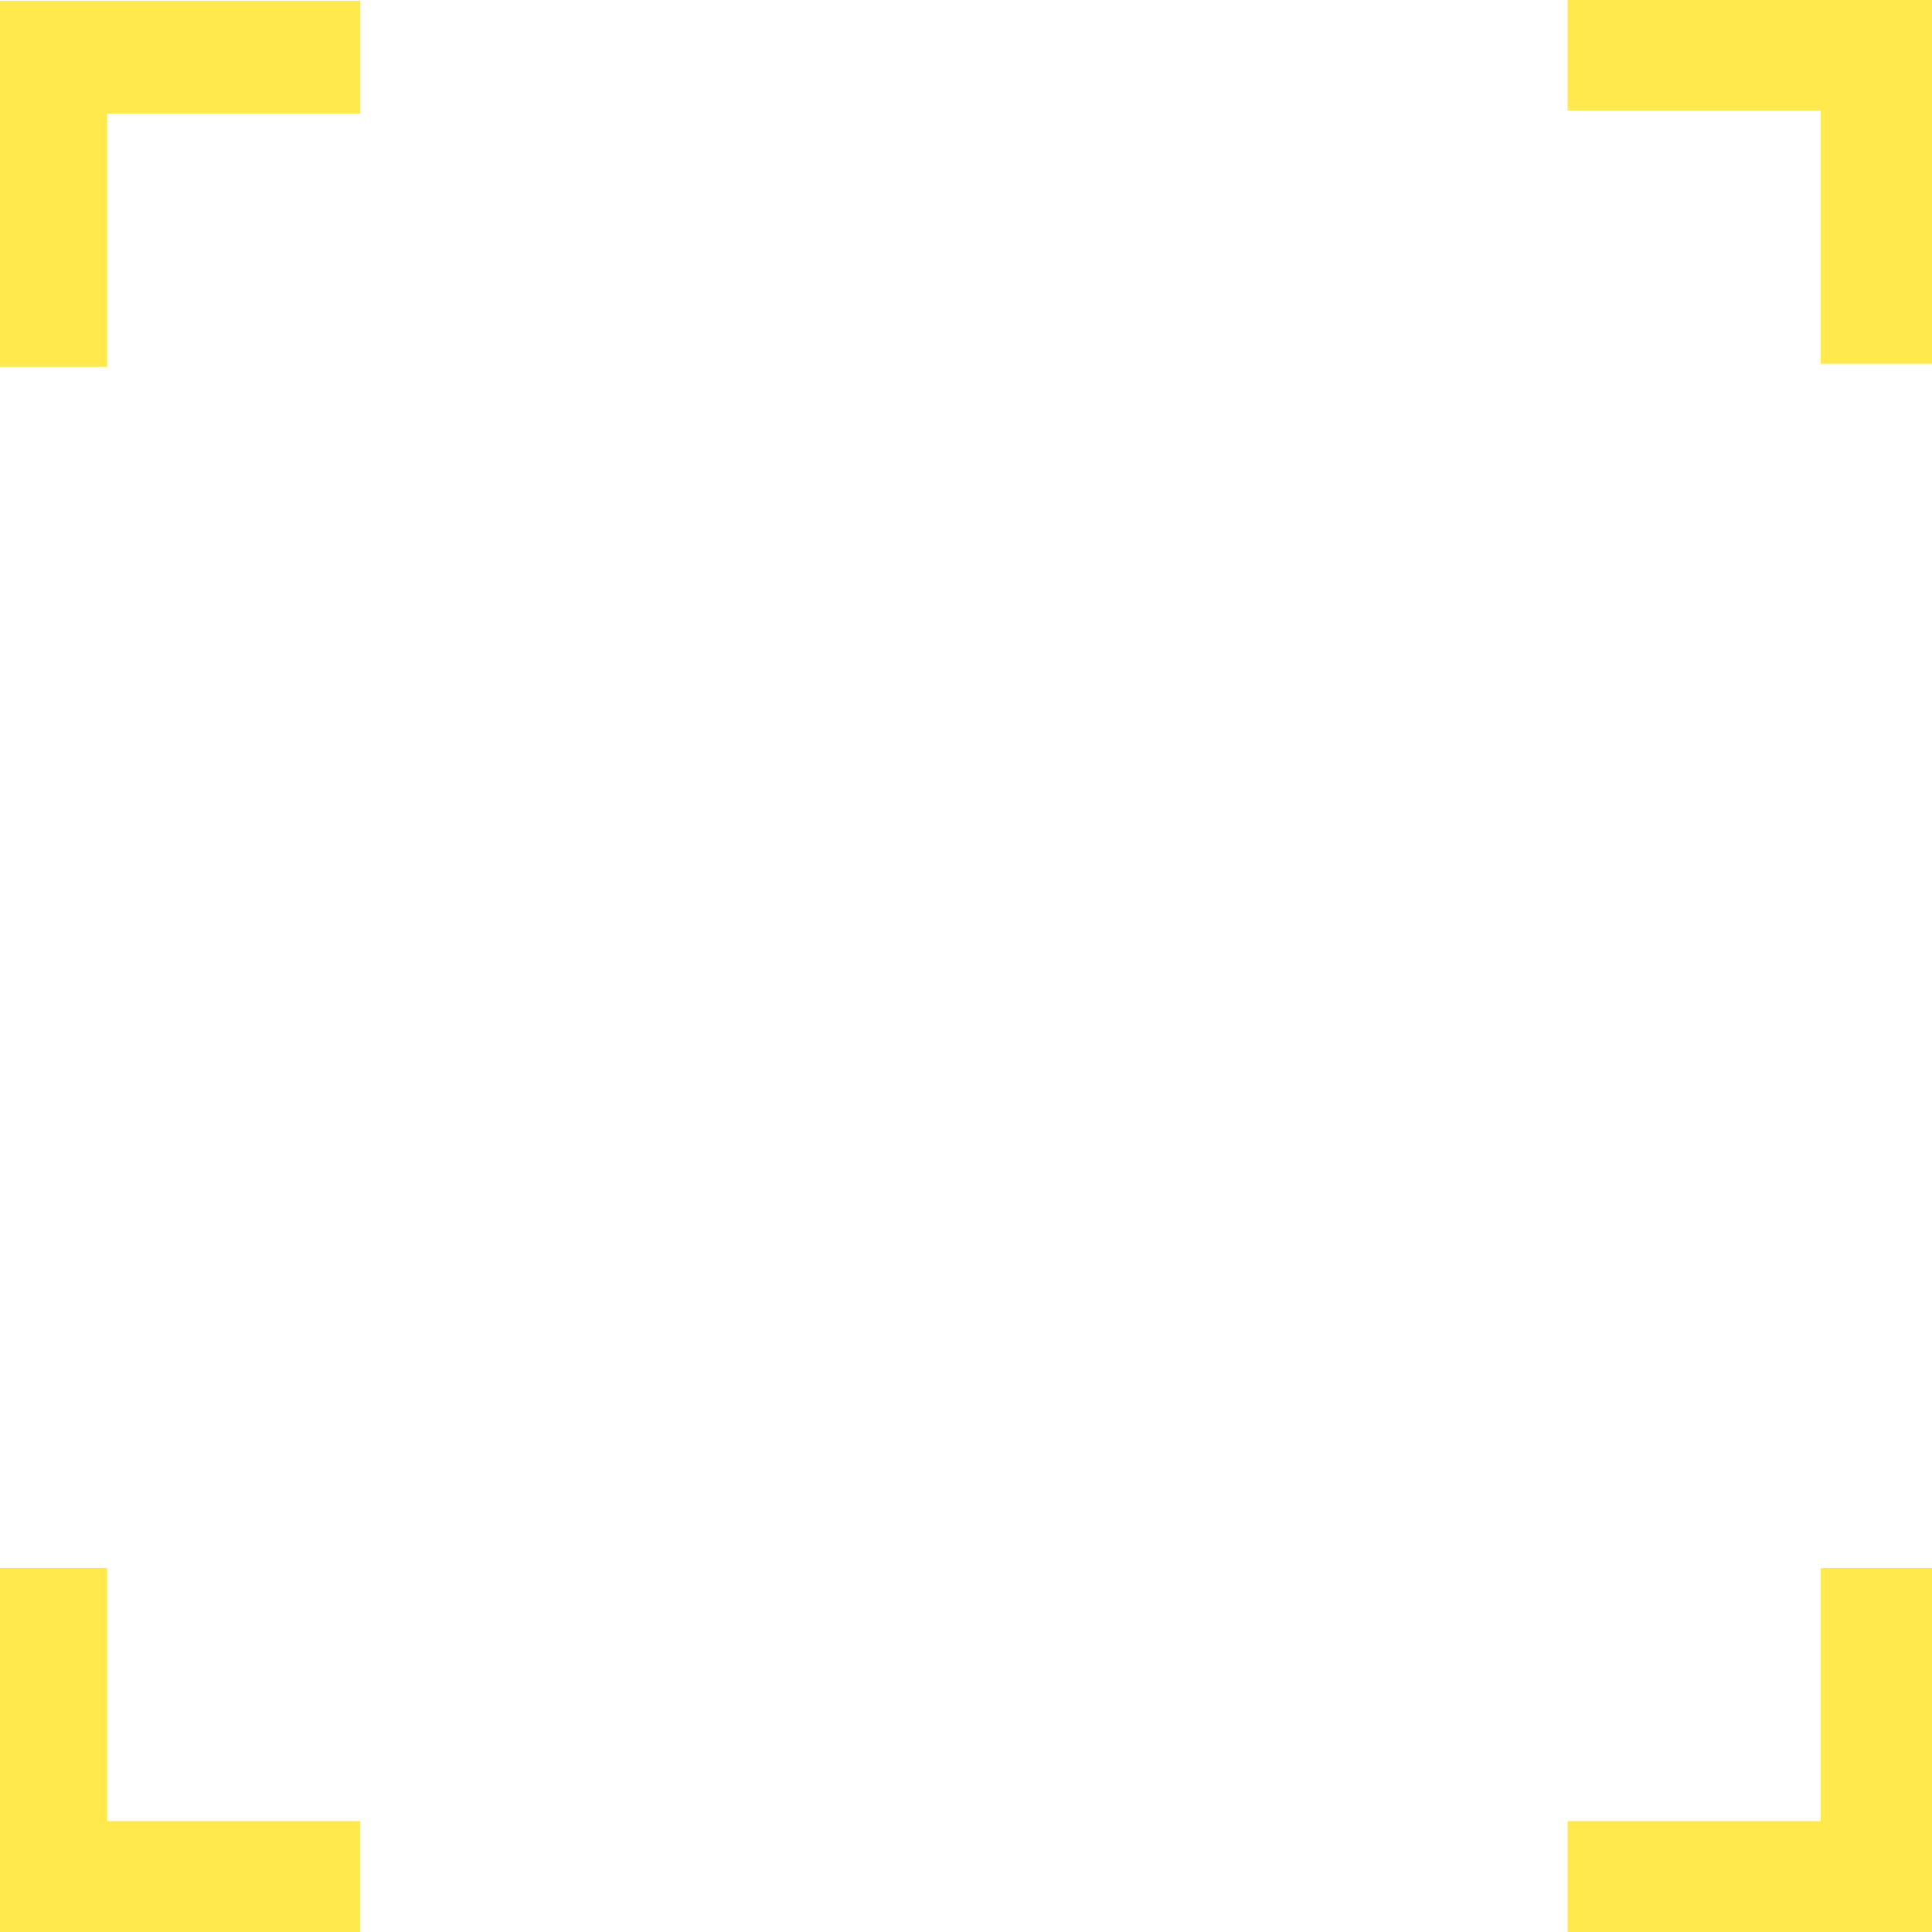
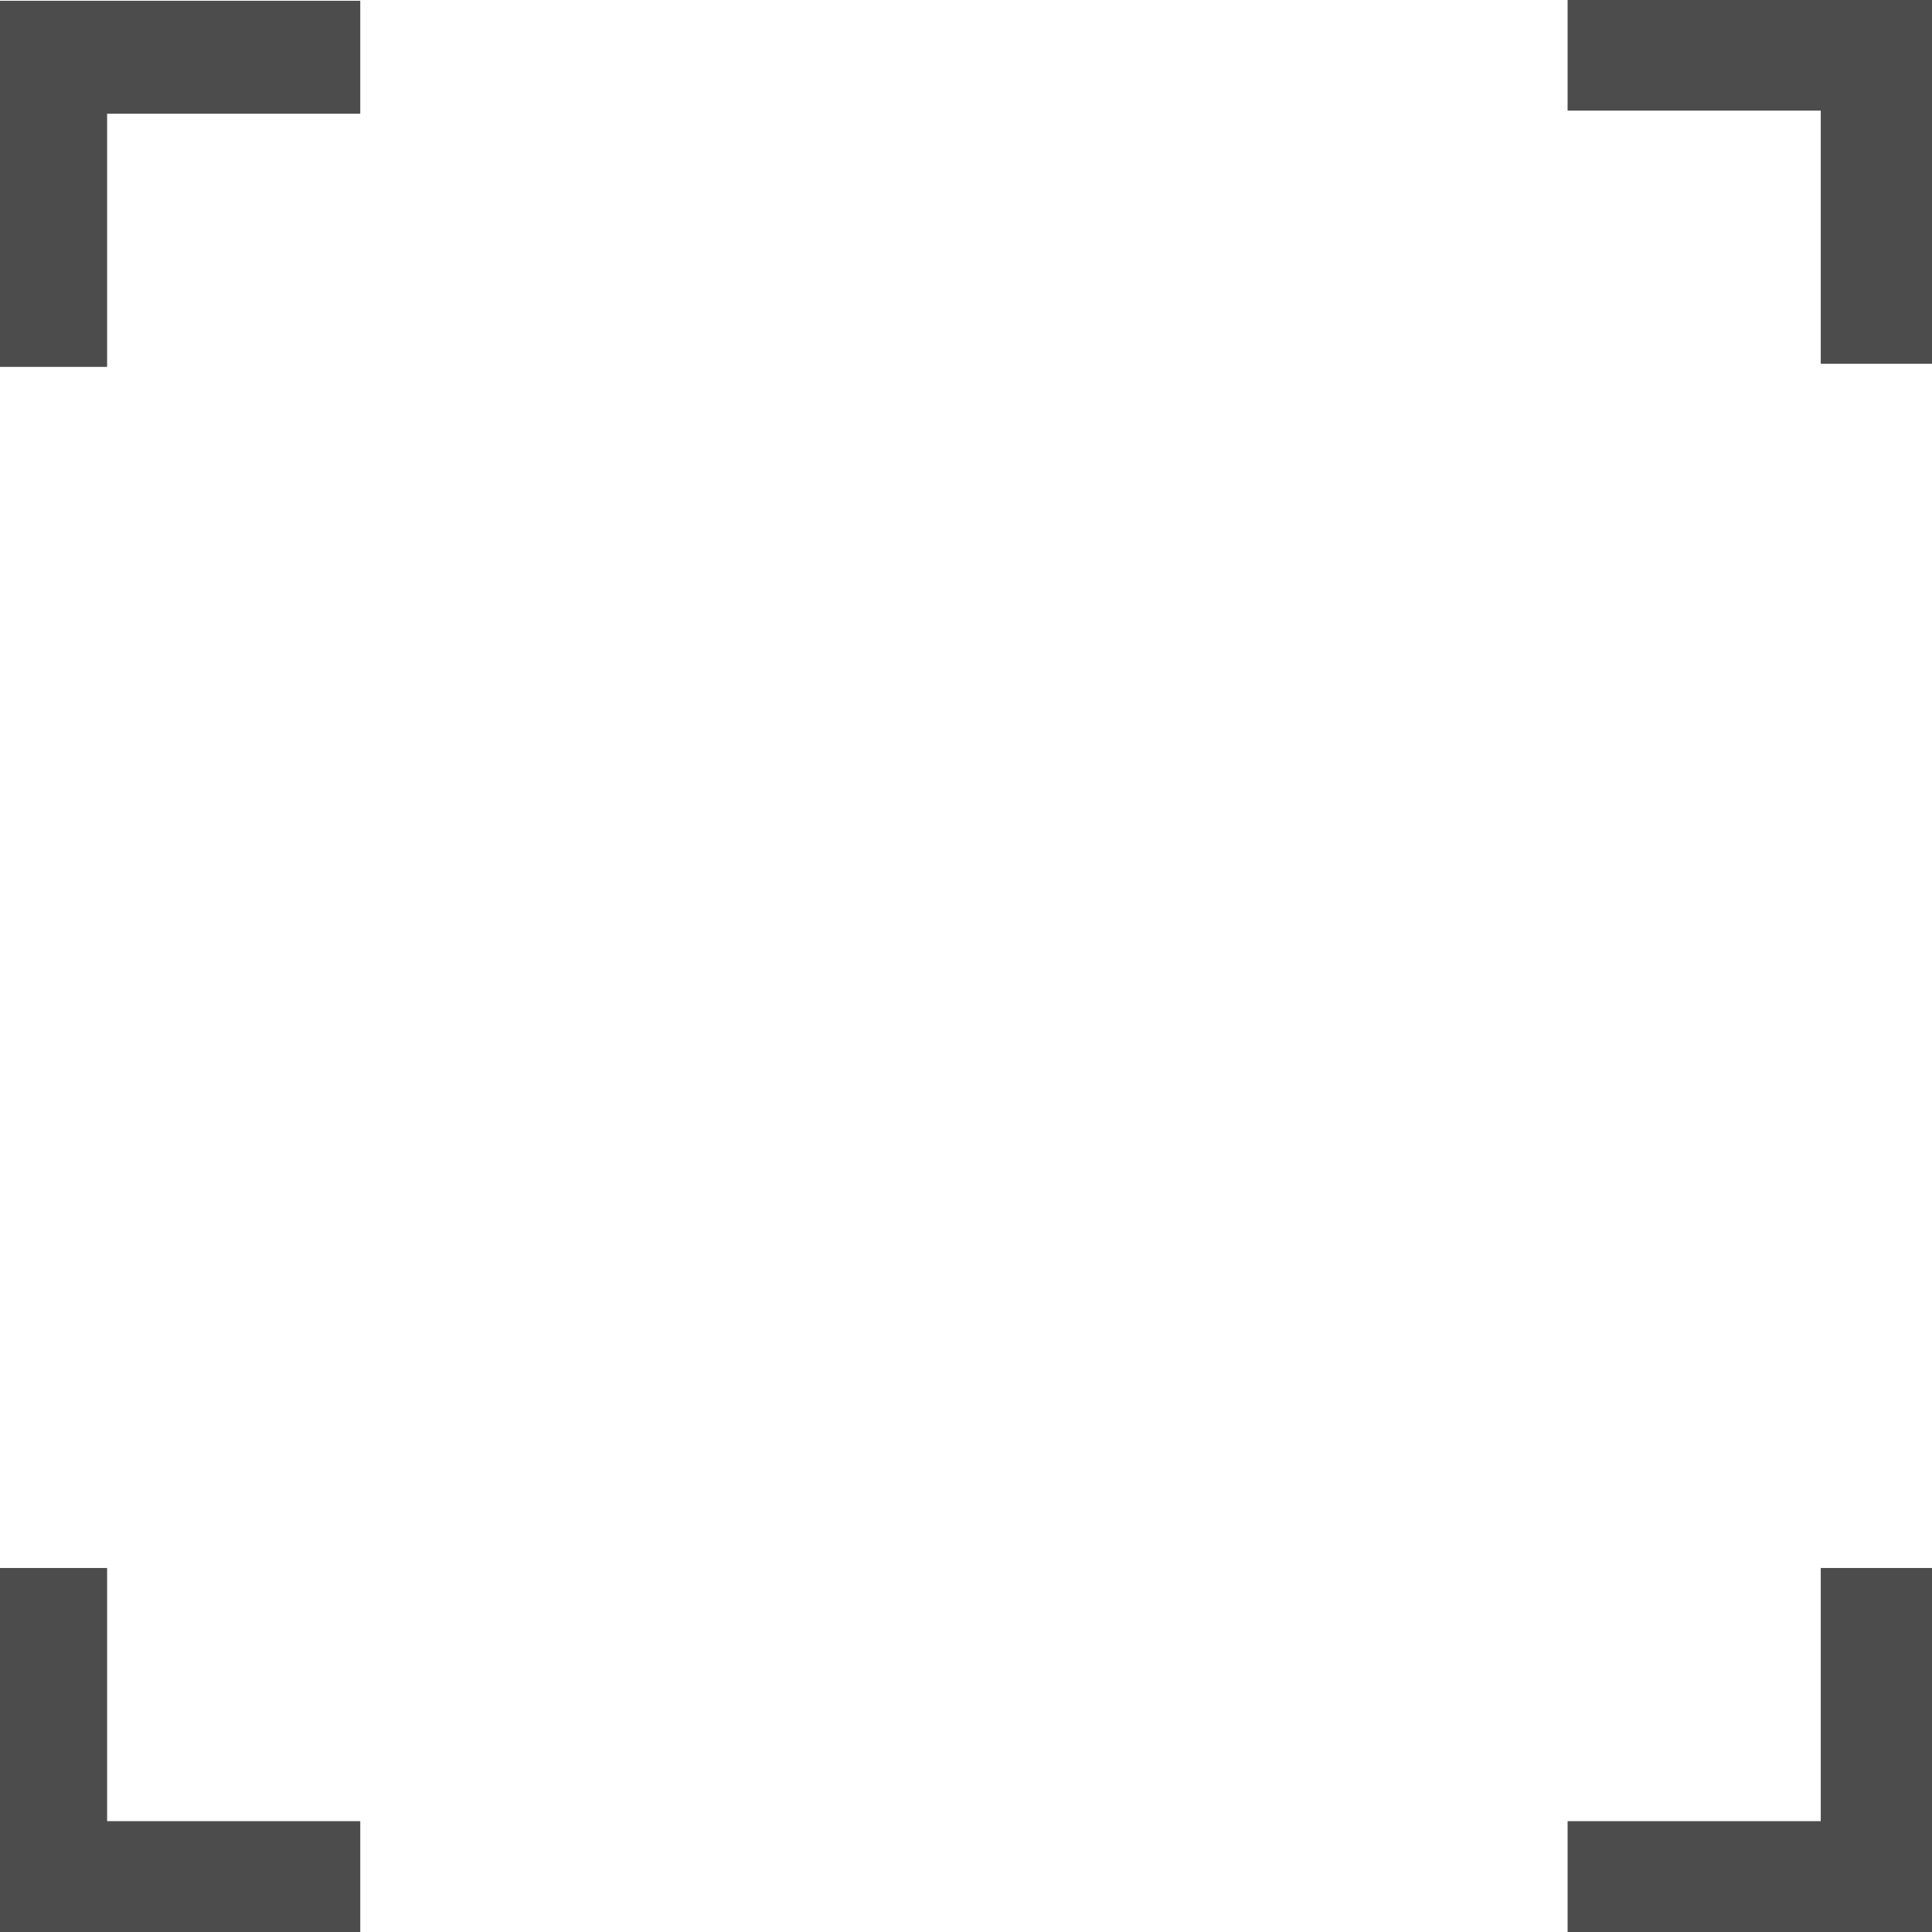
<svg xmlns="http://www.w3.org/2000/svg" width="200mm" height="200mm" viewBox="0 0 708.661 708.661" id="svg4266" version="1.1">
  <defs id="defs4268" />
  <g id="layer1" transform="translate(0,-343.7008)">
-     <path style="opacity:0.7;fill:#ffdf00;fill-opacity:1;fill-rule:nonzero;stroke:none;stroke-width:10;stroke-linecap:round;stroke-linejoin:round;stroke-miterlimit:4;stroke-dasharray:none;stroke-opacity:1" d="M 575 -0.857 L 575 40.572 L 667.857 40.572 L 667.857 133.428 L 709.285 133.428 L 709.285 40.572 L 709.285 -0.857 L 667.857 -0.857 L 575 -0.857 z " transform="translate(0,343.7008)" id="rect4252" />
-     <path style="opacity:0.7;fill:#ffdf00;fill-opacity:1;fill-rule:nonzero;stroke:none;stroke-width:10;stroke-linecap:round;stroke-linejoin:round;stroke-miterlimit:4;stroke-dasharray:none;stroke-opacity:1" d="M -2.143 0.285 L -2.143 41.715 L -2.143 134.572 L 39.285 134.572 L 39.285 41.715 L 132.143 41.715 L 132.143 0.285 L 39.285 0.285 L -2.143 0.285 z " transform="translate(0,343.7008)" id="rect4262" />
-     <path style="opacity:0.7;fill:#ffdf00;fill-opacity:1;fill-rule:nonzero;stroke:none;stroke-width:10;stroke-linecap:round;stroke-linejoin:round;stroke-miterlimit:4;stroke-dasharray:none;stroke-opacity:1" d="m -2.143,918.843 0,92.857 0,41.428 41.428,0 92.857,0 0,-41.428 -92.857,0 0,-92.857 -41.428,0 z" id="rect4268" />
-     <path style="opacity:0.7;fill:#ffdf00;fill-opacity:1;fill-rule:nonzero;stroke:none;stroke-width:10;stroke-linecap:round;stroke-linejoin:round;stroke-miterlimit:4;stroke-dasharray:none;stroke-opacity:1" d="m 667.857,918.843 0,92.857 -92.857,0 0,41.428 92.857,0 41.428,0 0,-41.428 0,-92.857 -41.428,0 z" id="rect4274" />
+     <path class="borders__corner" style="opacity:0.7;stroke:none;stroke-width:10;stroke-linecap:round;stroke-linejoin:round;stroke-miterlimit:4;stroke-dasharray:none;stroke-opacity:1" d="M 575 -0.857 L 575 40.572 L 667.857 40.572 L 667.857 133.428 L 709.285 133.428 L 709.285 40.572 L 709.285 -0.857 L 667.857 -0.857 L 575 -0.857 z " transform="translate(0,343.7008)" id="rect4252" />
+     <path style="opacity:0.7;stroke:none;stroke-width:10;stroke-linecap:round;stroke-linejoin:round;stroke-miterlimit:4;stroke-dasharray:none;stroke-opacity:1" d="M -2.143 0.285 L -2.143 41.715 L -2.143 134.572 L 39.285 134.572 L 39.285 41.715 L 132.143 41.715 L 132.143 0.285 L 39.285 0.285 L -2.143 0.285 z " transform="translate(0,343.7008)" id="rect4262" />
+     <path style="opacity:0.7;stroke:none;stroke-width:10;stroke-linecap:round;stroke-linejoin:round;stroke-miterlimit:4;stroke-dasharray:none;stroke-opacity:1" d="m -2.143,918.843 0,92.857 0,41.428 41.428,0 92.857,0 0,-41.428 -92.857,0 0,-92.857 -41.428,0 z" id="rect4268" />
+     <path style="opacity:0.7;stroke:none;stroke-width:10;stroke-linecap:round;stroke-linejoin:round;stroke-miterlimit:4;stroke-dasharray:none;stroke-opacity:1" d="m 667.857,918.843 0,92.857 -92.857,0 0,41.428 92.857,0 41.428,0 0,-41.428 0,-92.857 -41.428,0 z" id="rect4274" />
  </g>
</svg>
